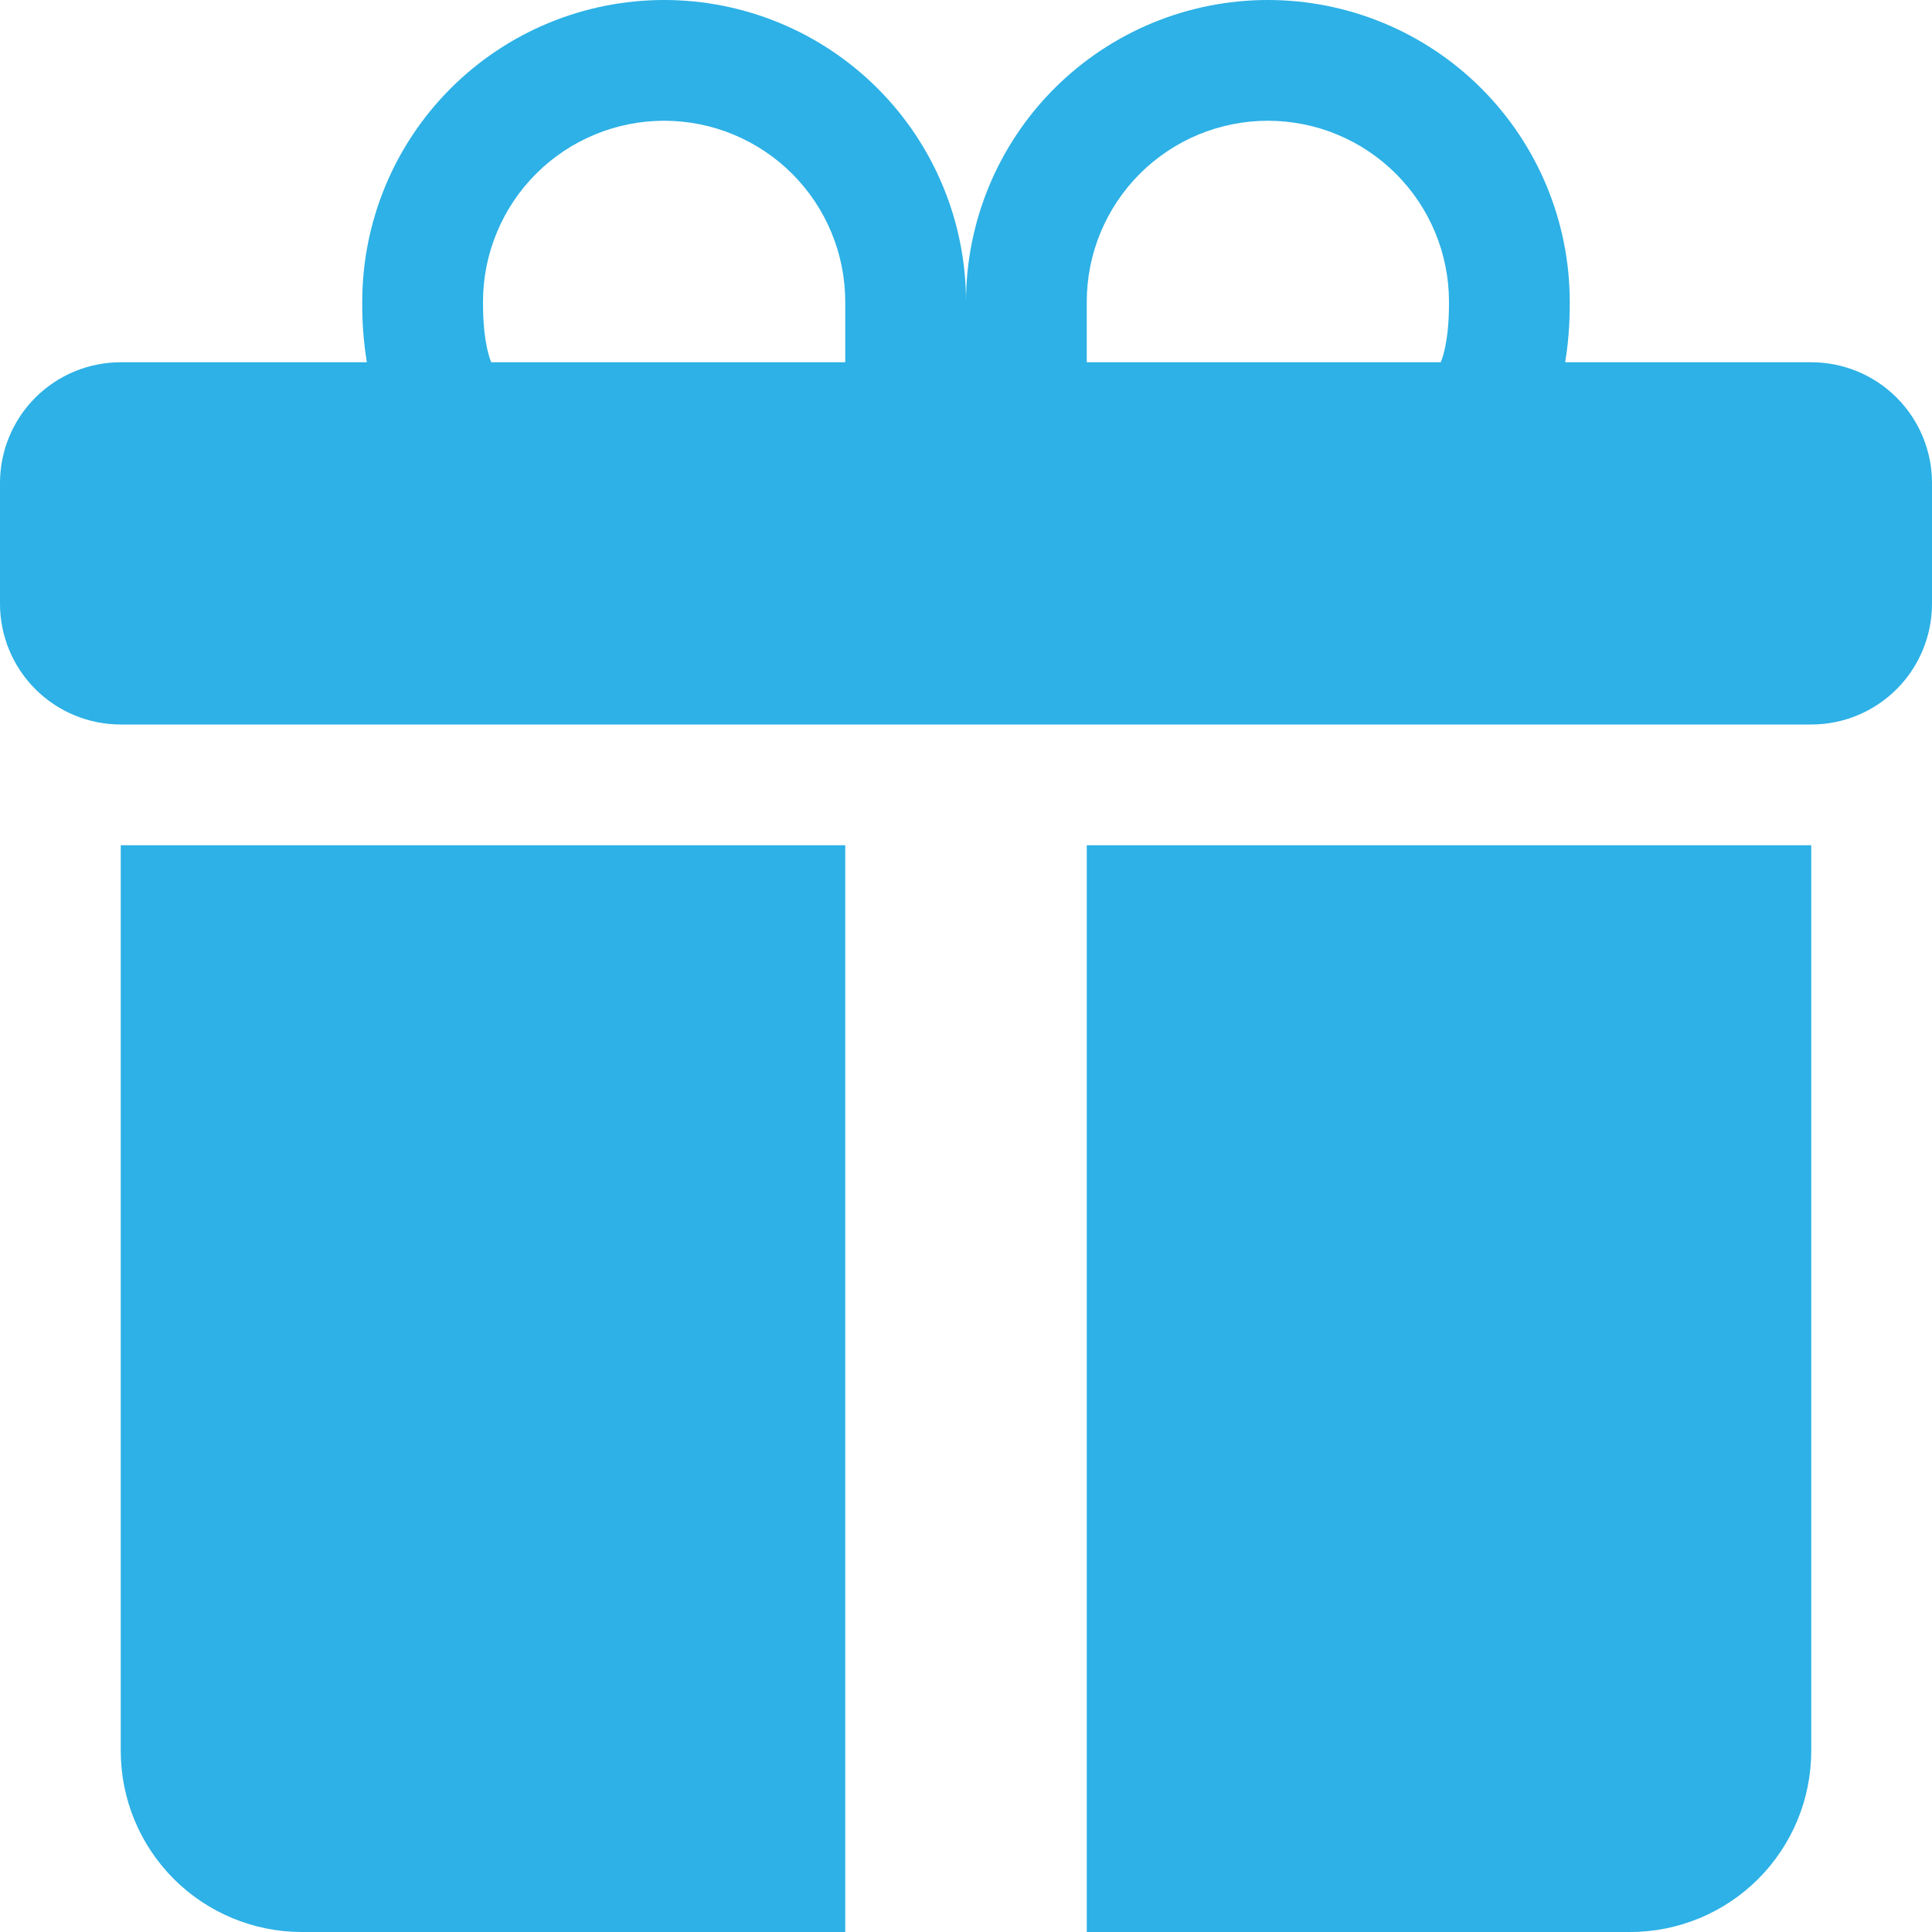
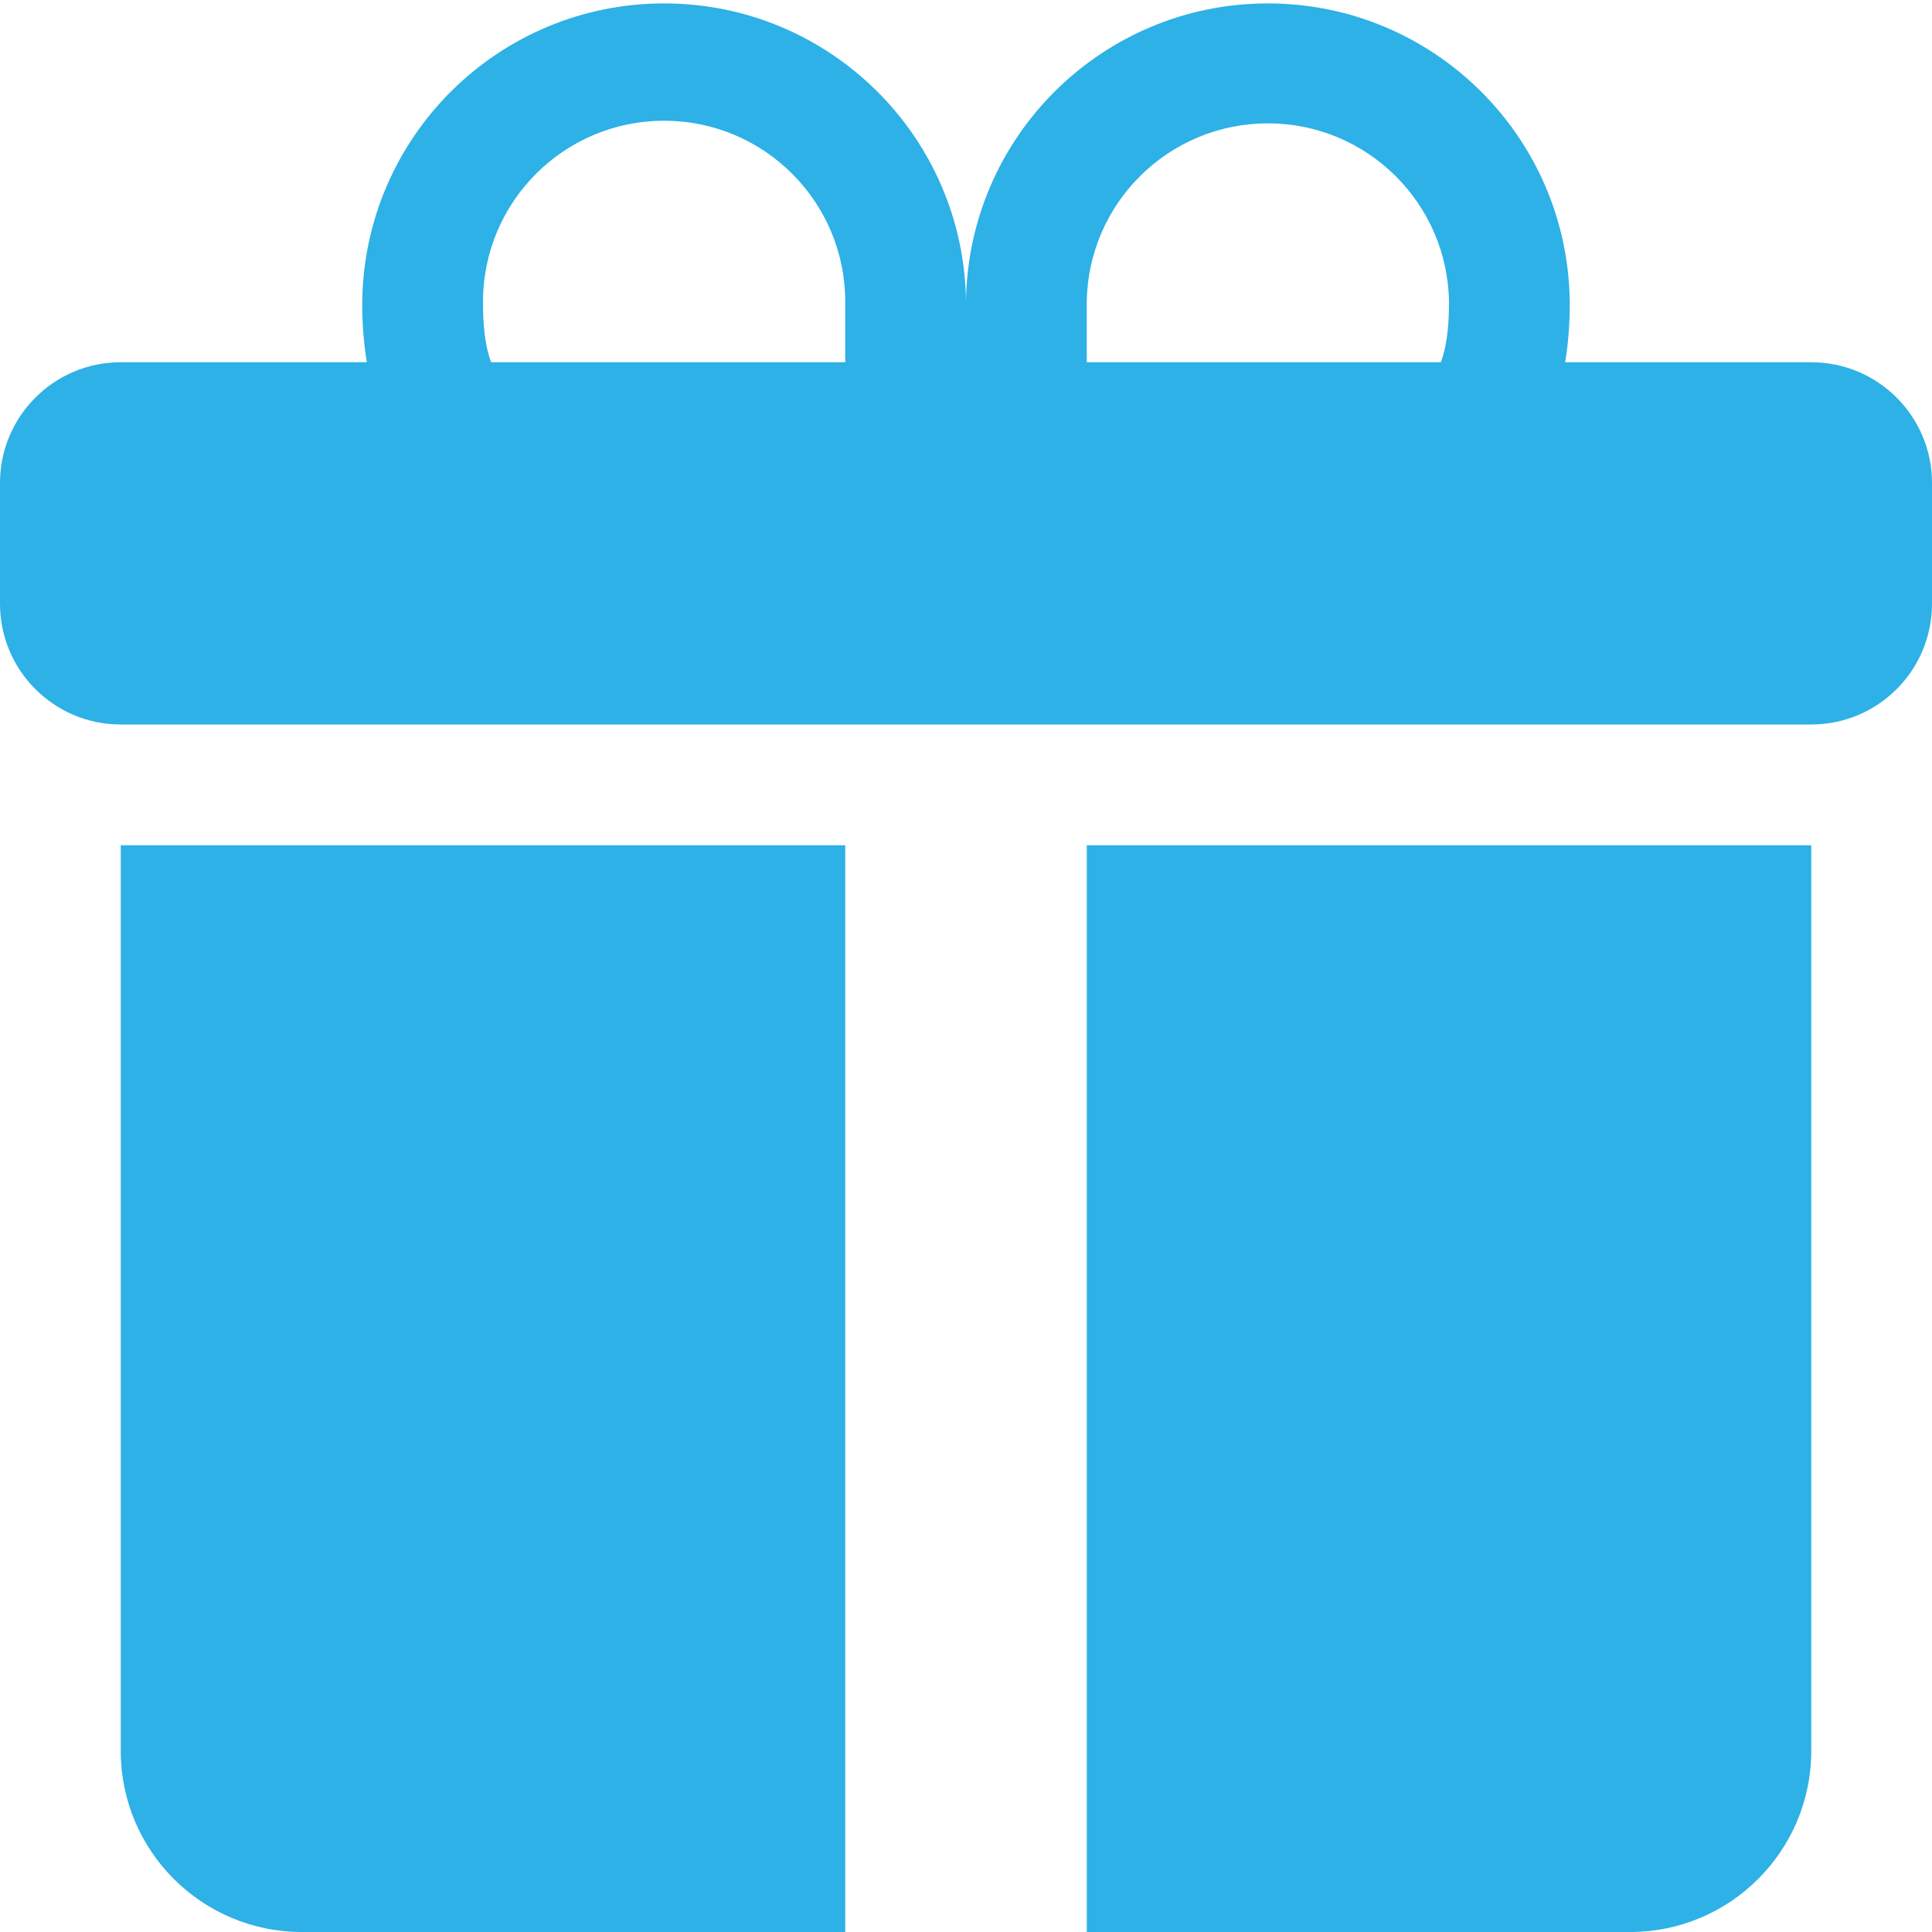
- <svg xmlns="http://www.w3.org/2000/svg" width="50" height="50" viewBox="0 0 50 50" fill="none">
-   <path d="M9.375 7.812C9.375 5.74 10.198 3.753 11.663 2.288C13.128 0.823 15.116 0 17.188 0C19.259 0 21.247 0.823 22.712 2.288C24.177 3.753 25 5.74 25 7.812C25 5.74 25.823 3.753 27.288 2.288C28.753 0.823 30.741 0 32.812 0C34.885 0 36.872 0.823 38.337 2.288C39.802 3.753 40.625 5.74 40.625 7.812V7.831C40.625 8.05 40.625 8.675 40.506 9.375H46.875C47.704 9.375 48.499 9.704 49.085 10.29C49.671 10.876 50 11.671 50 12.5V15.625C50 16.454 49.671 17.249 49.085 17.835C48.499 18.421 47.704 18.75 46.875 18.75H3.125C2.296 18.75 1.501 18.421 0.915 17.835C0.329 17.249 0 16.454 0 15.625V12.5C0 11.671 0.329 10.876 0.915 10.29C1.501 9.704 2.296 9.375 3.125 9.375H9.494C9.411 8.865 9.371 8.348 9.375 7.831V7.812ZM12.713 9.375H21.875V7.812C21.875 7.197 21.754 6.587 21.518 6.019C21.283 5.45 20.937 4.933 20.502 4.498C20.067 4.063 19.55 3.717 18.981 3.482C18.413 3.246 17.803 3.125 17.188 3.125C16.572 3.125 15.962 3.246 15.394 3.482C14.825 3.717 14.308 4.063 13.873 4.498C13.438 4.933 13.092 5.45 12.857 6.019C12.621 6.587 12.5 7.197 12.5 7.812C12.5 8.078 12.506 8.669 12.641 9.156C12.659 9.231 12.683 9.304 12.713 9.375ZM28.125 9.375H37.288C37.316 9.304 37.34 9.231 37.359 9.156C37.494 8.669 37.5 8.078 37.5 7.812C37.5 6.569 37.006 5.377 36.127 4.498C35.248 3.619 34.056 3.125 32.812 3.125C31.569 3.125 30.377 3.619 29.498 4.498C28.619 5.377 28.125 6.569 28.125 7.812V9.375ZM46.875 21.875V45.312C46.875 46.556 46.381 47.748 45.502 48.627C44.623 49.506 43.431 50 42.188 50H28.125V21.875H46.875ZM7.812 50C6.569 50 5.377 49.506 4.498 48.627C3.619 47.748 3.125 46.556 3.125 45.312V21.875H21.875V50H7.812Z" fill="#2DB1E6" />
+ <svg xmlns="http://www.w3.org/2000/svg" width="50" height="50" fill="none">
+   <path d="M9.375 7.813a7.813 7.813 0 0115.625 0 7.813 7.813 0 0115.625 0v.018c0 .219 0 .844-.119 1.544h6.369A3.125 3.125 0 0150 12.5v3.125a3.125 3.125 0 01-3.125 3.125H3.125A3.125 3.125 0 010 15.625V12.5a3.125 3.125 0 013.125-3.125h6.369a9.275 9.275 0 01-.119-1.544v-.019zm3.338 1.562h9.162V7.812a4.687 4.687 0 10-9.375 0c0 .266.006.857.14 1.344.02.075.043.148.072.219zm15.412 0h9.163c.028-.071.052-.144.071-.219.135-.487.141-1.078.141-1.344a4.688 4.688 0 00-9.375 0v1.563zm18.75 12.5v23.438A4.688 4.688 0 0142.187 50H28.126V21.875h18.75zM7.812 50a4.688 4.688 0 01-4.687-4.688V21.875h18.75V50H7.812z" fill="#2DB1E6" />
</svg>
